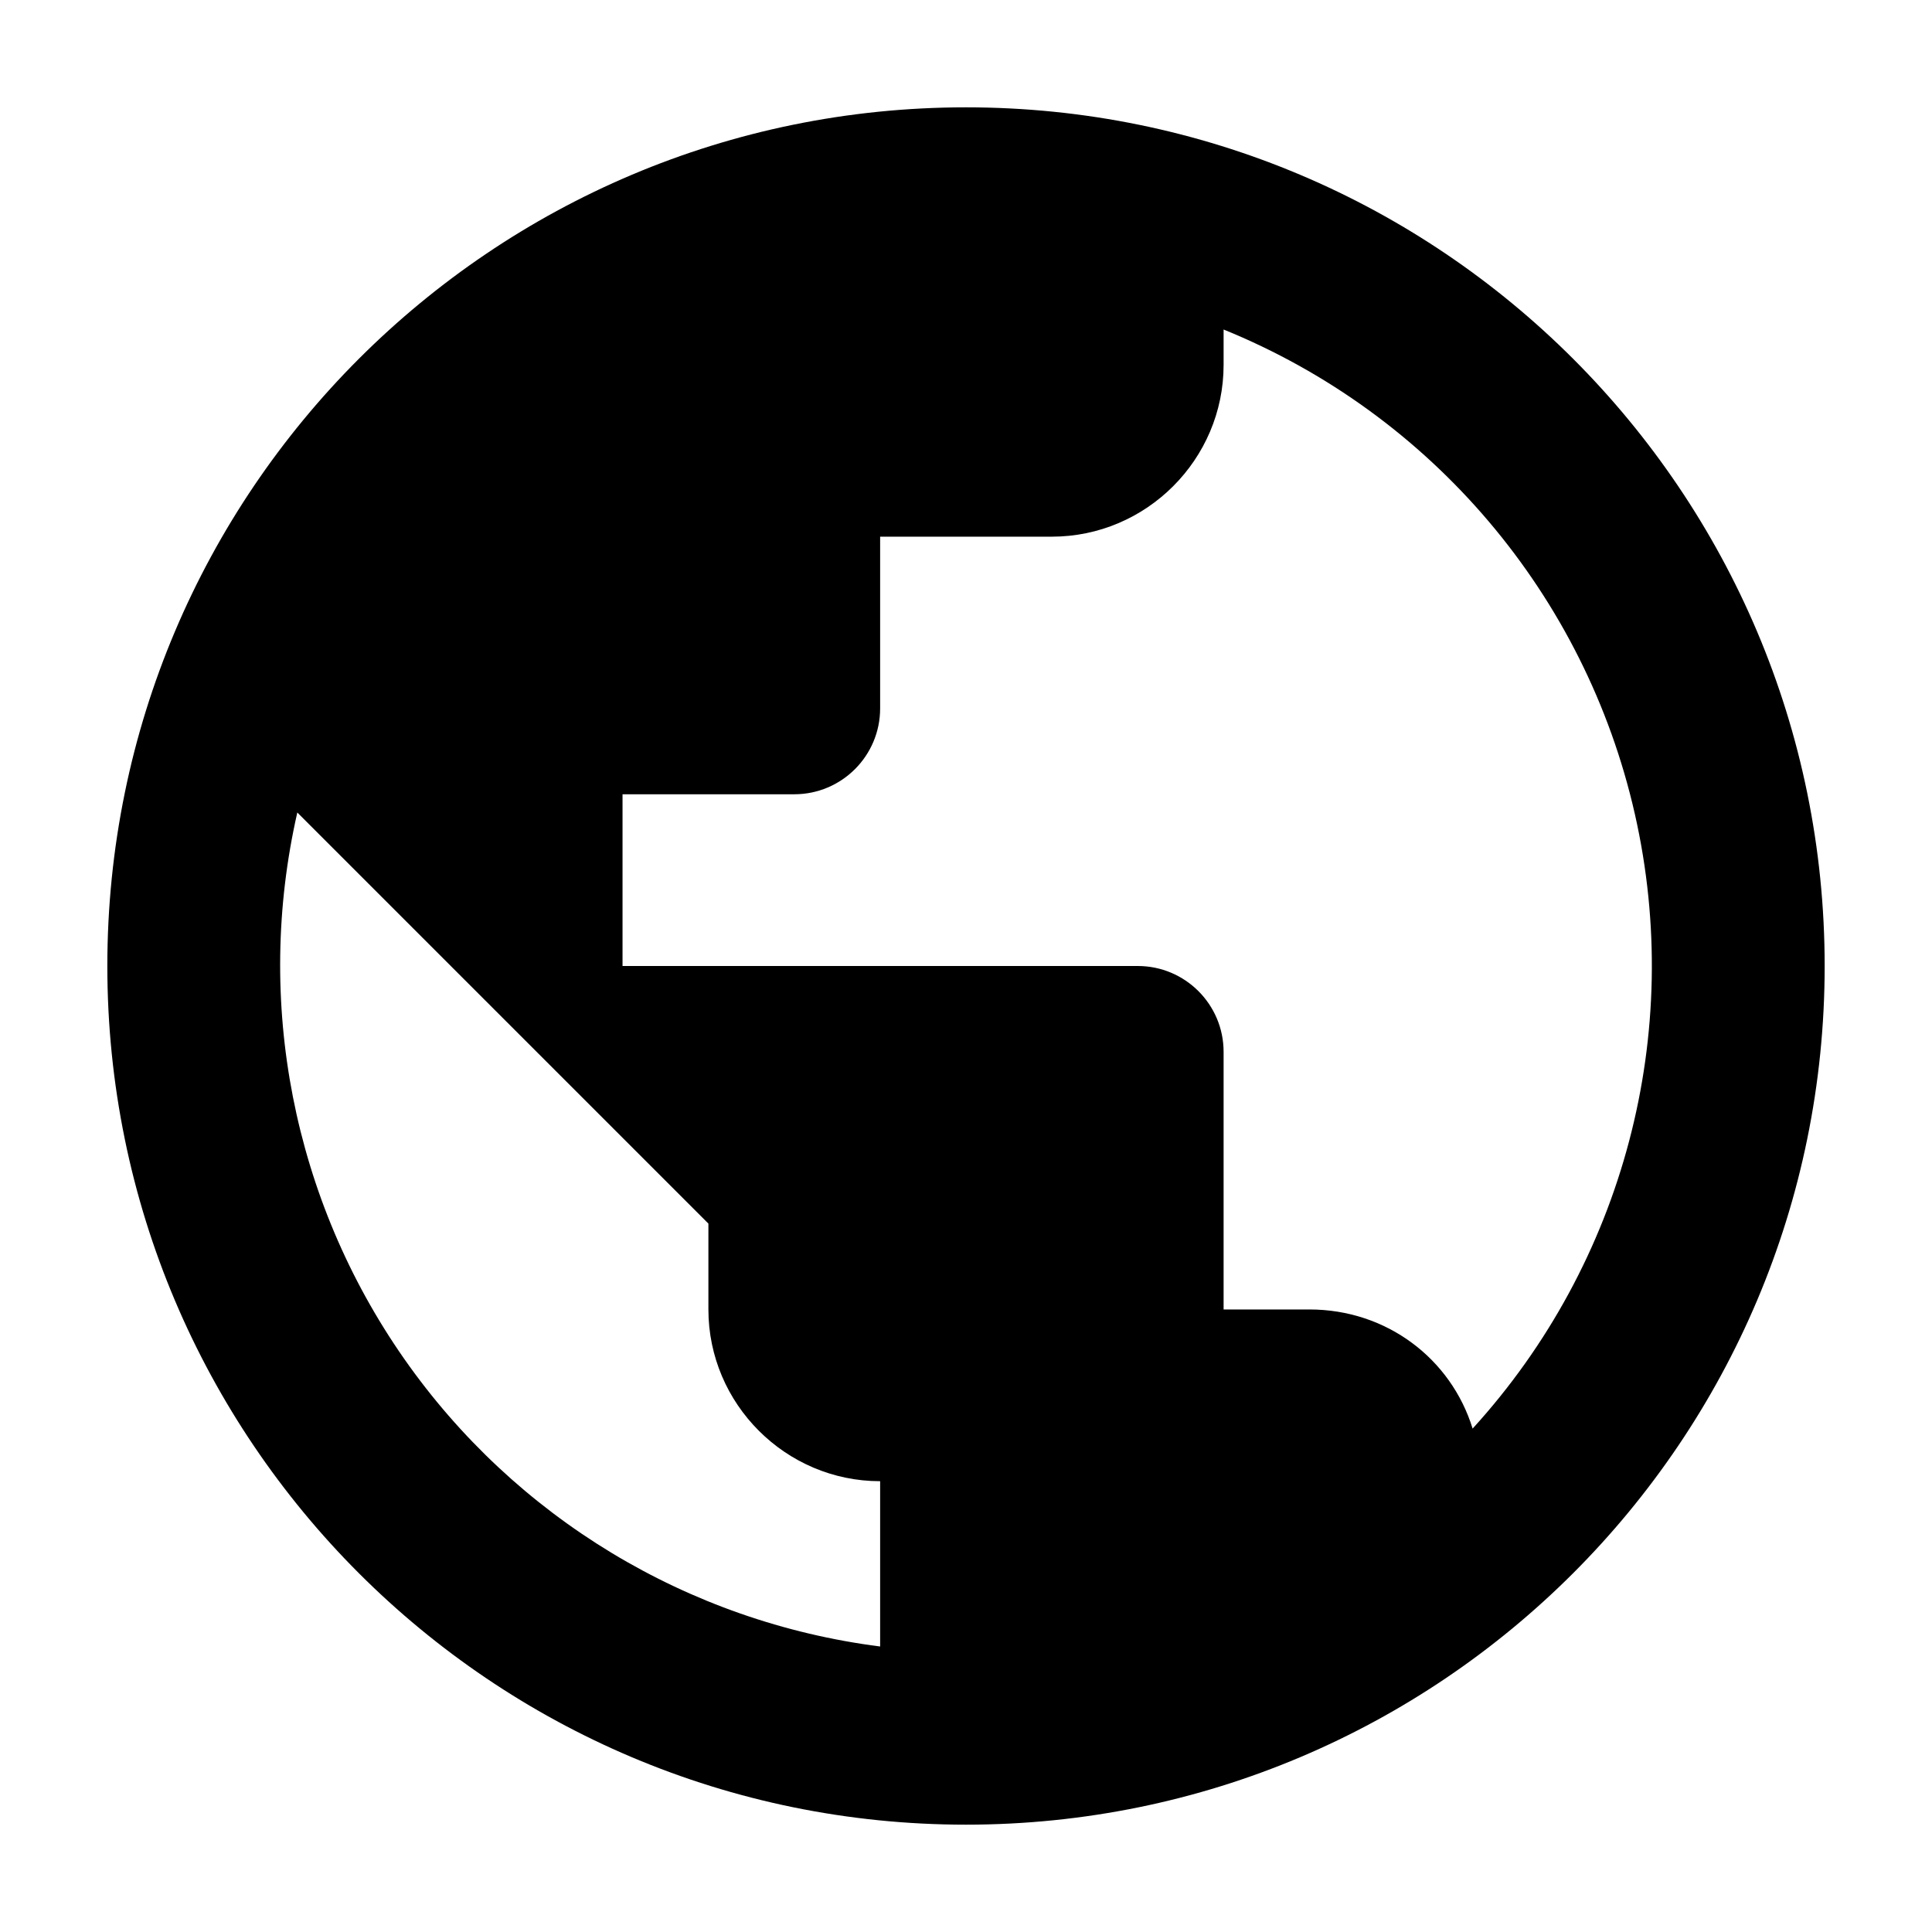
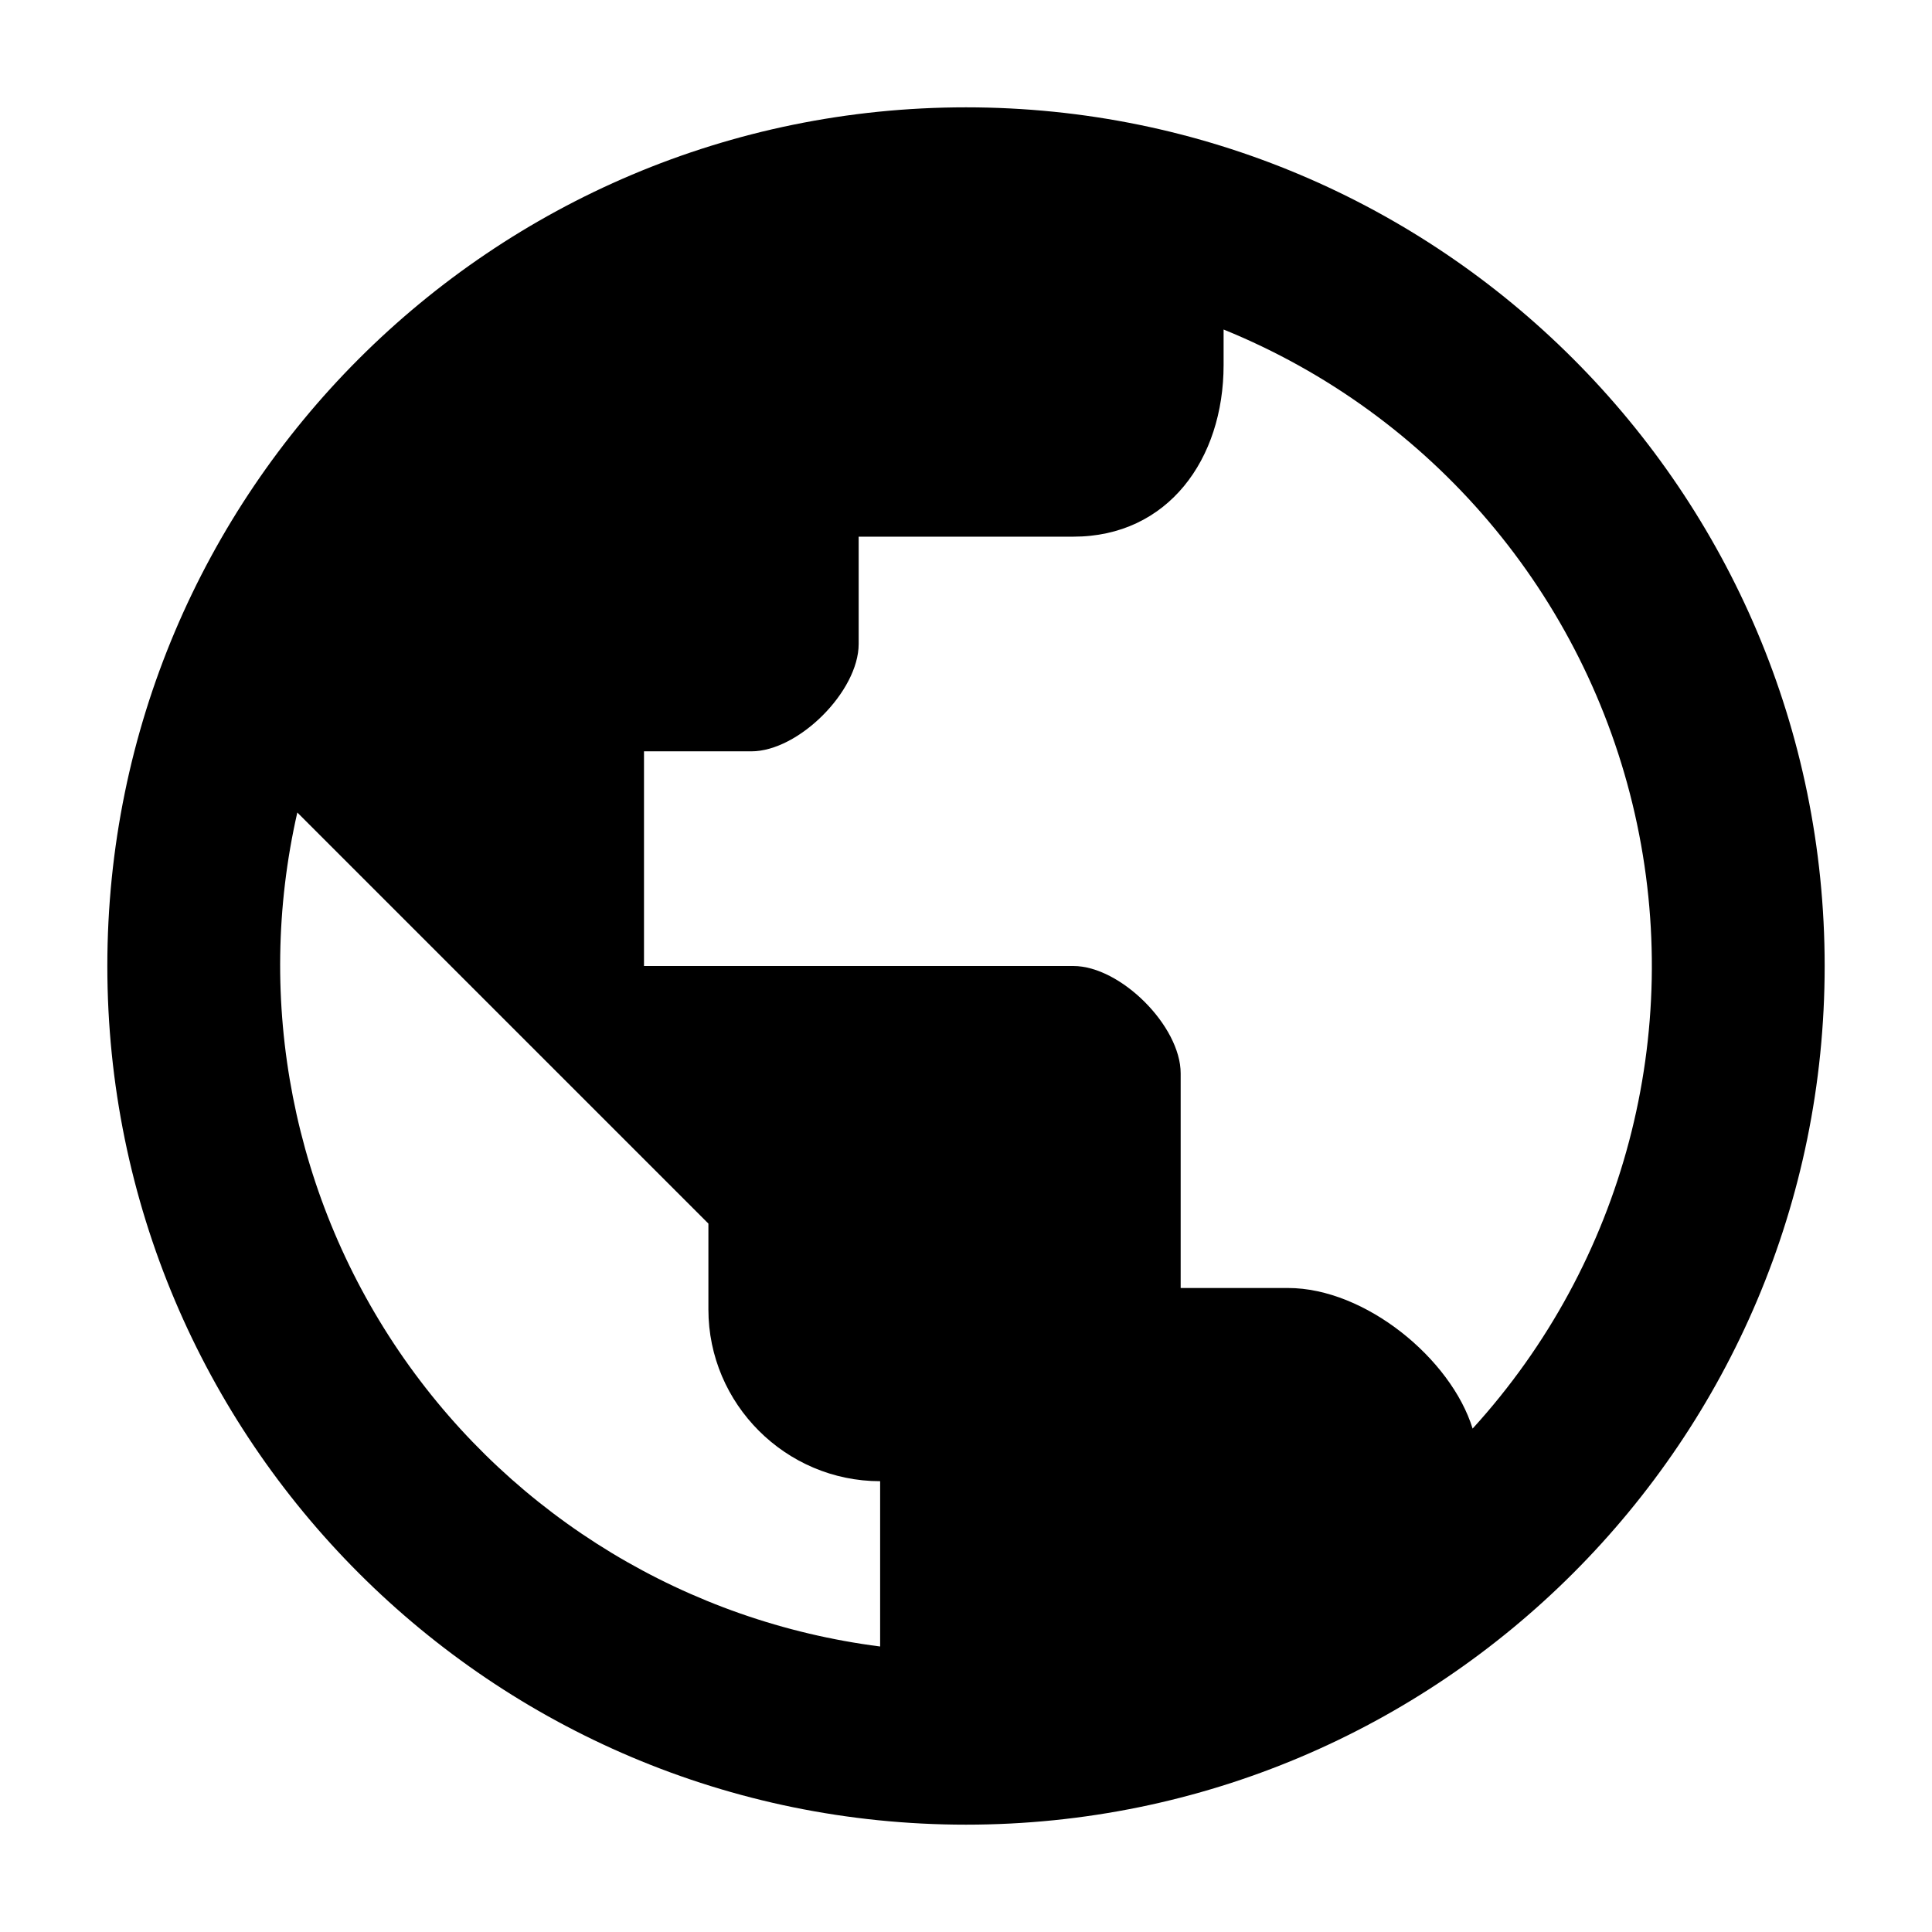
<svg aria-hidden="true" class="svg-icon iconGlobe" width="18" height="18" viewBox="0 0 18 18">
-   <path d="M9 1a8 8 0 1 0 0 16A8 8 0 0 0 9 1zm-.8 14.34a6.4 6.4 0 0 1-5.43-7.77L6.6 11.4v.8c0 .88.72 1.6 1.6 1.6v1.54zm5.52-2.03c-.2-.65-.8-1.11-1.52-1.11h-.8V9.8a.8.8 0 0 0-.8-.8H5.8V7.4h1.6a.8.8 0 0 0 .8-.8V5h1.6c.88 0 1.6-.72 1.6-1.6v-.33a6.4 6.4 0 0 1 2.32 10.24z" />
+   <path d="M9 1a8 8 0 1 0 0 16A8 8 0 0 0 9 1zm-.8 14.34a6.4 6.4 0 0 1-5.43-7.77L6.6 11.4v.8c0 .88.72 1.6 1.6 1.6v1.54zm5.52-2.03c-.2-.65-1-1.31-1.72-1.31h-1v-2c0-.44-.56-1-1-1H6V7h1c.44 0 1-.56 1-1V5h2c.88 0 1.4-.72 1.4-1.6v-.33a6.4 6.4 0 0 1 2.32 10.24z" />
</svg>
